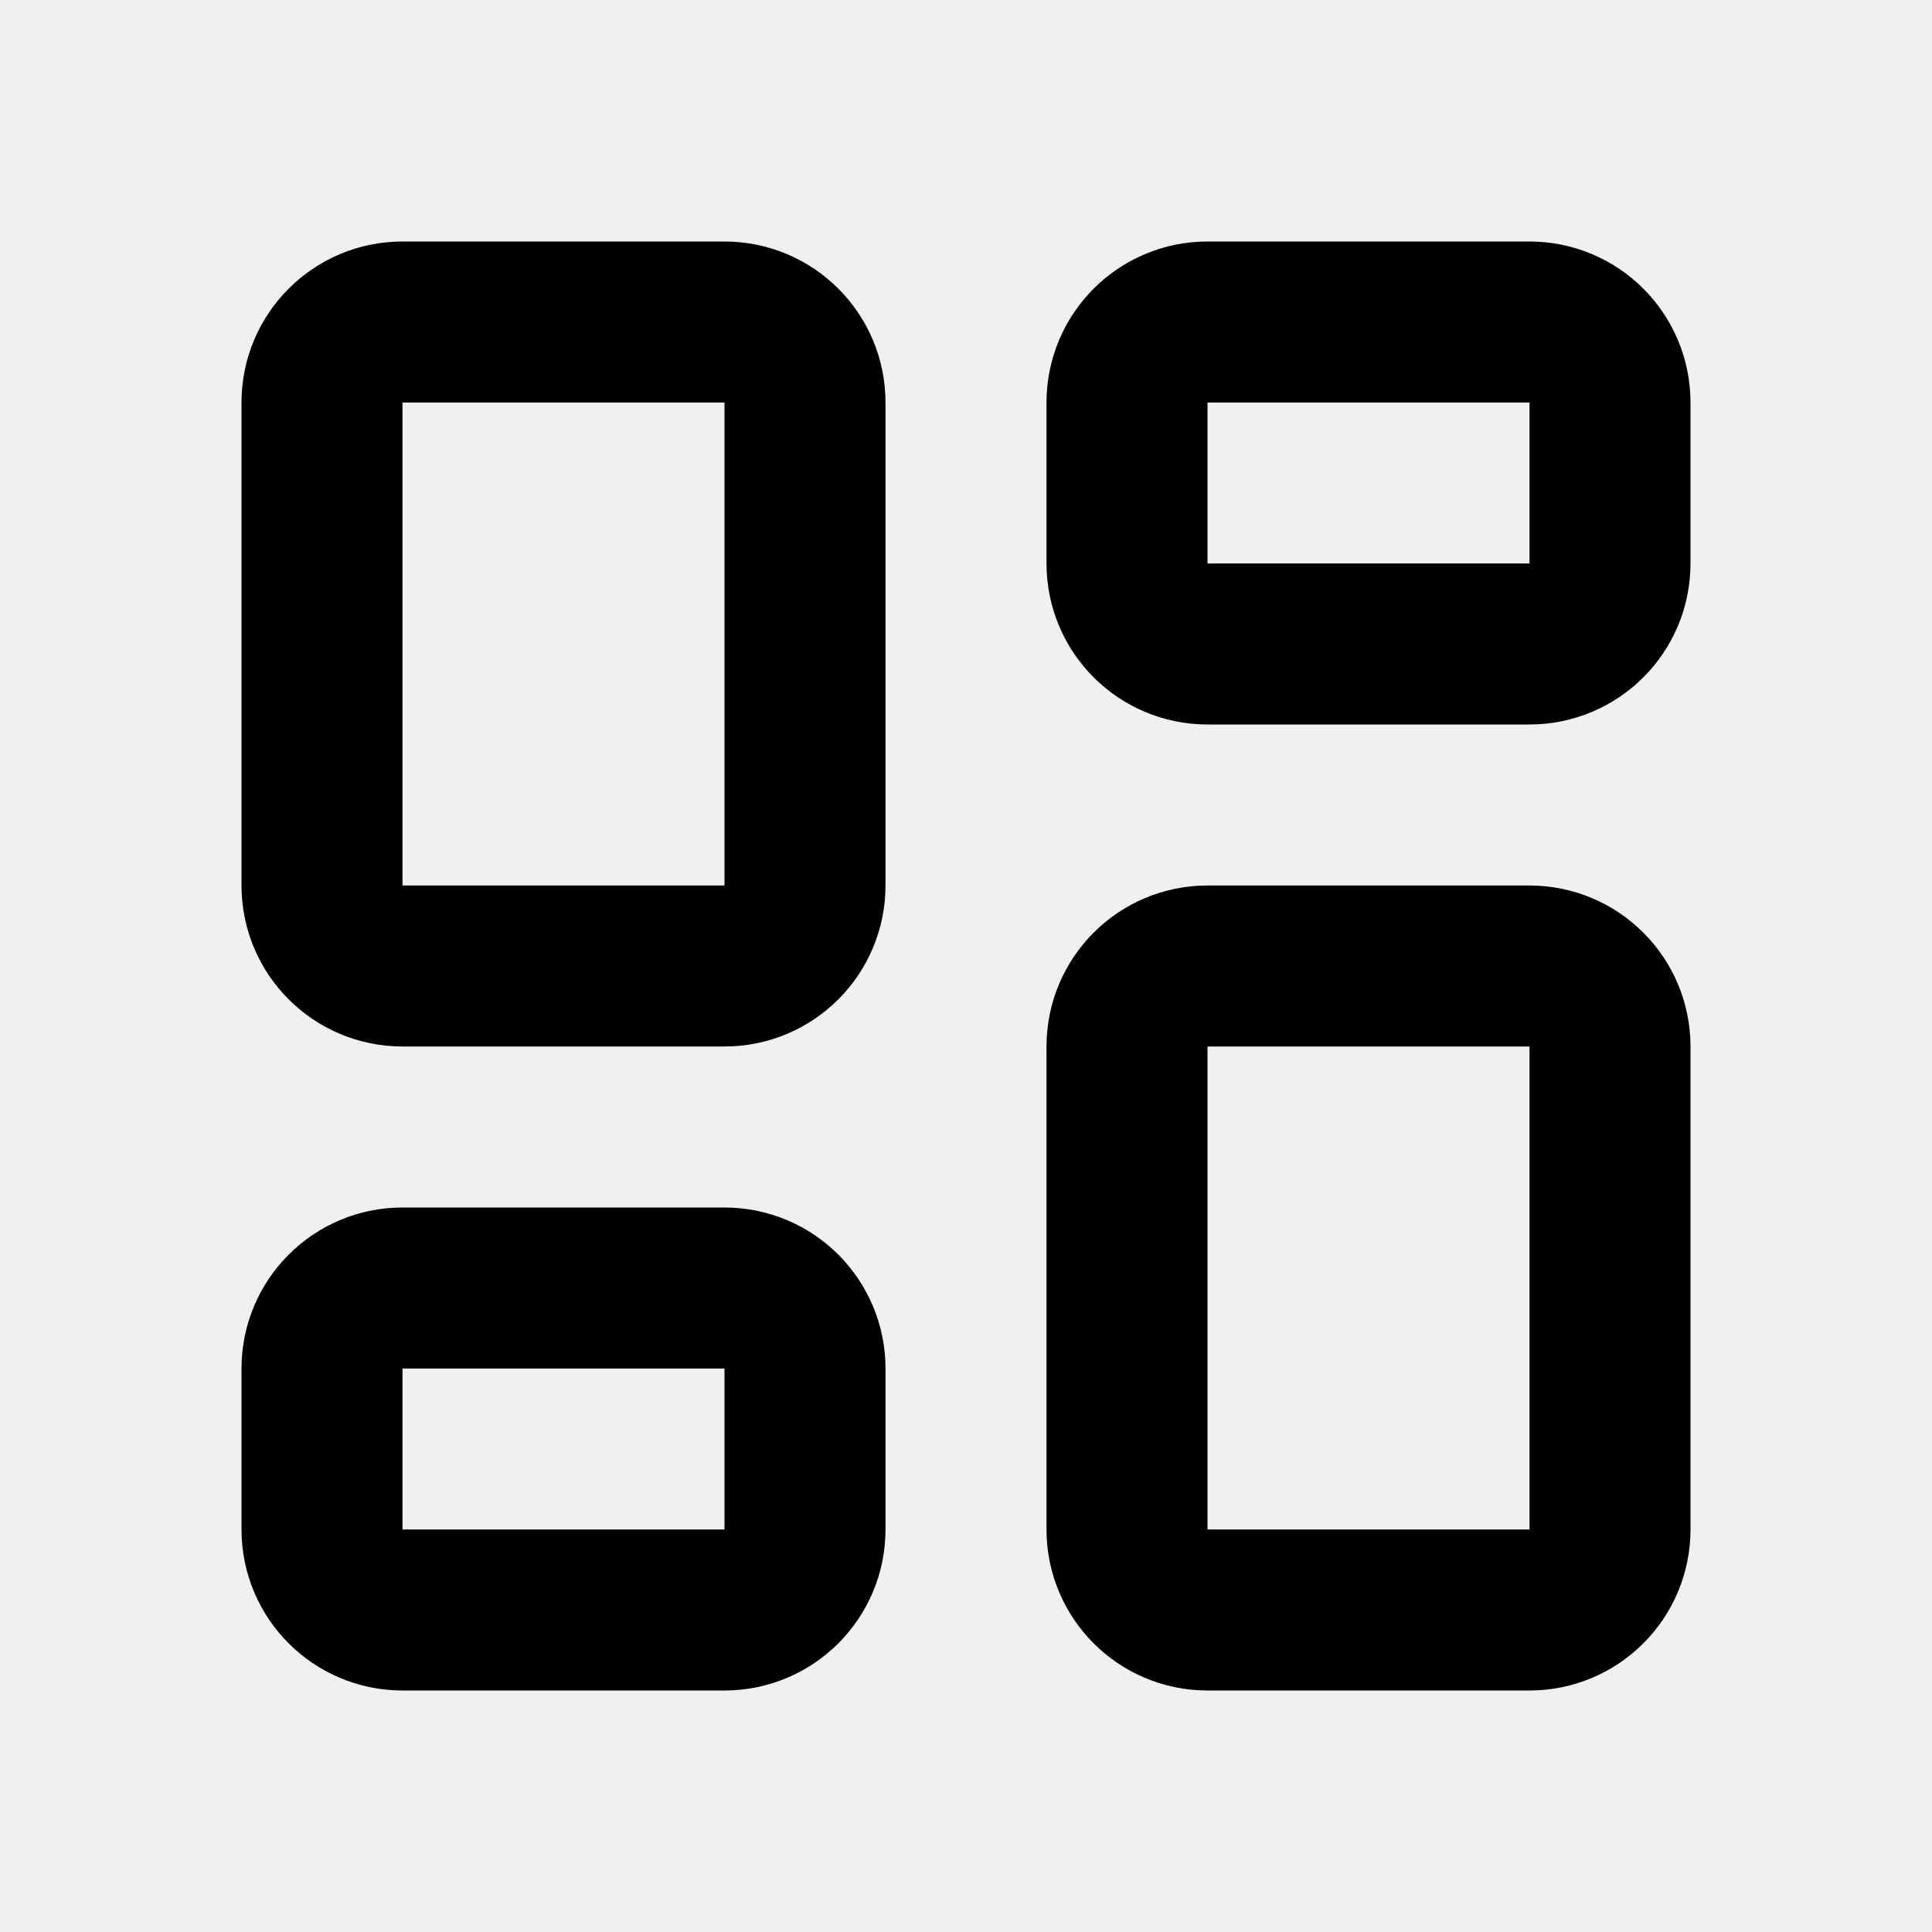
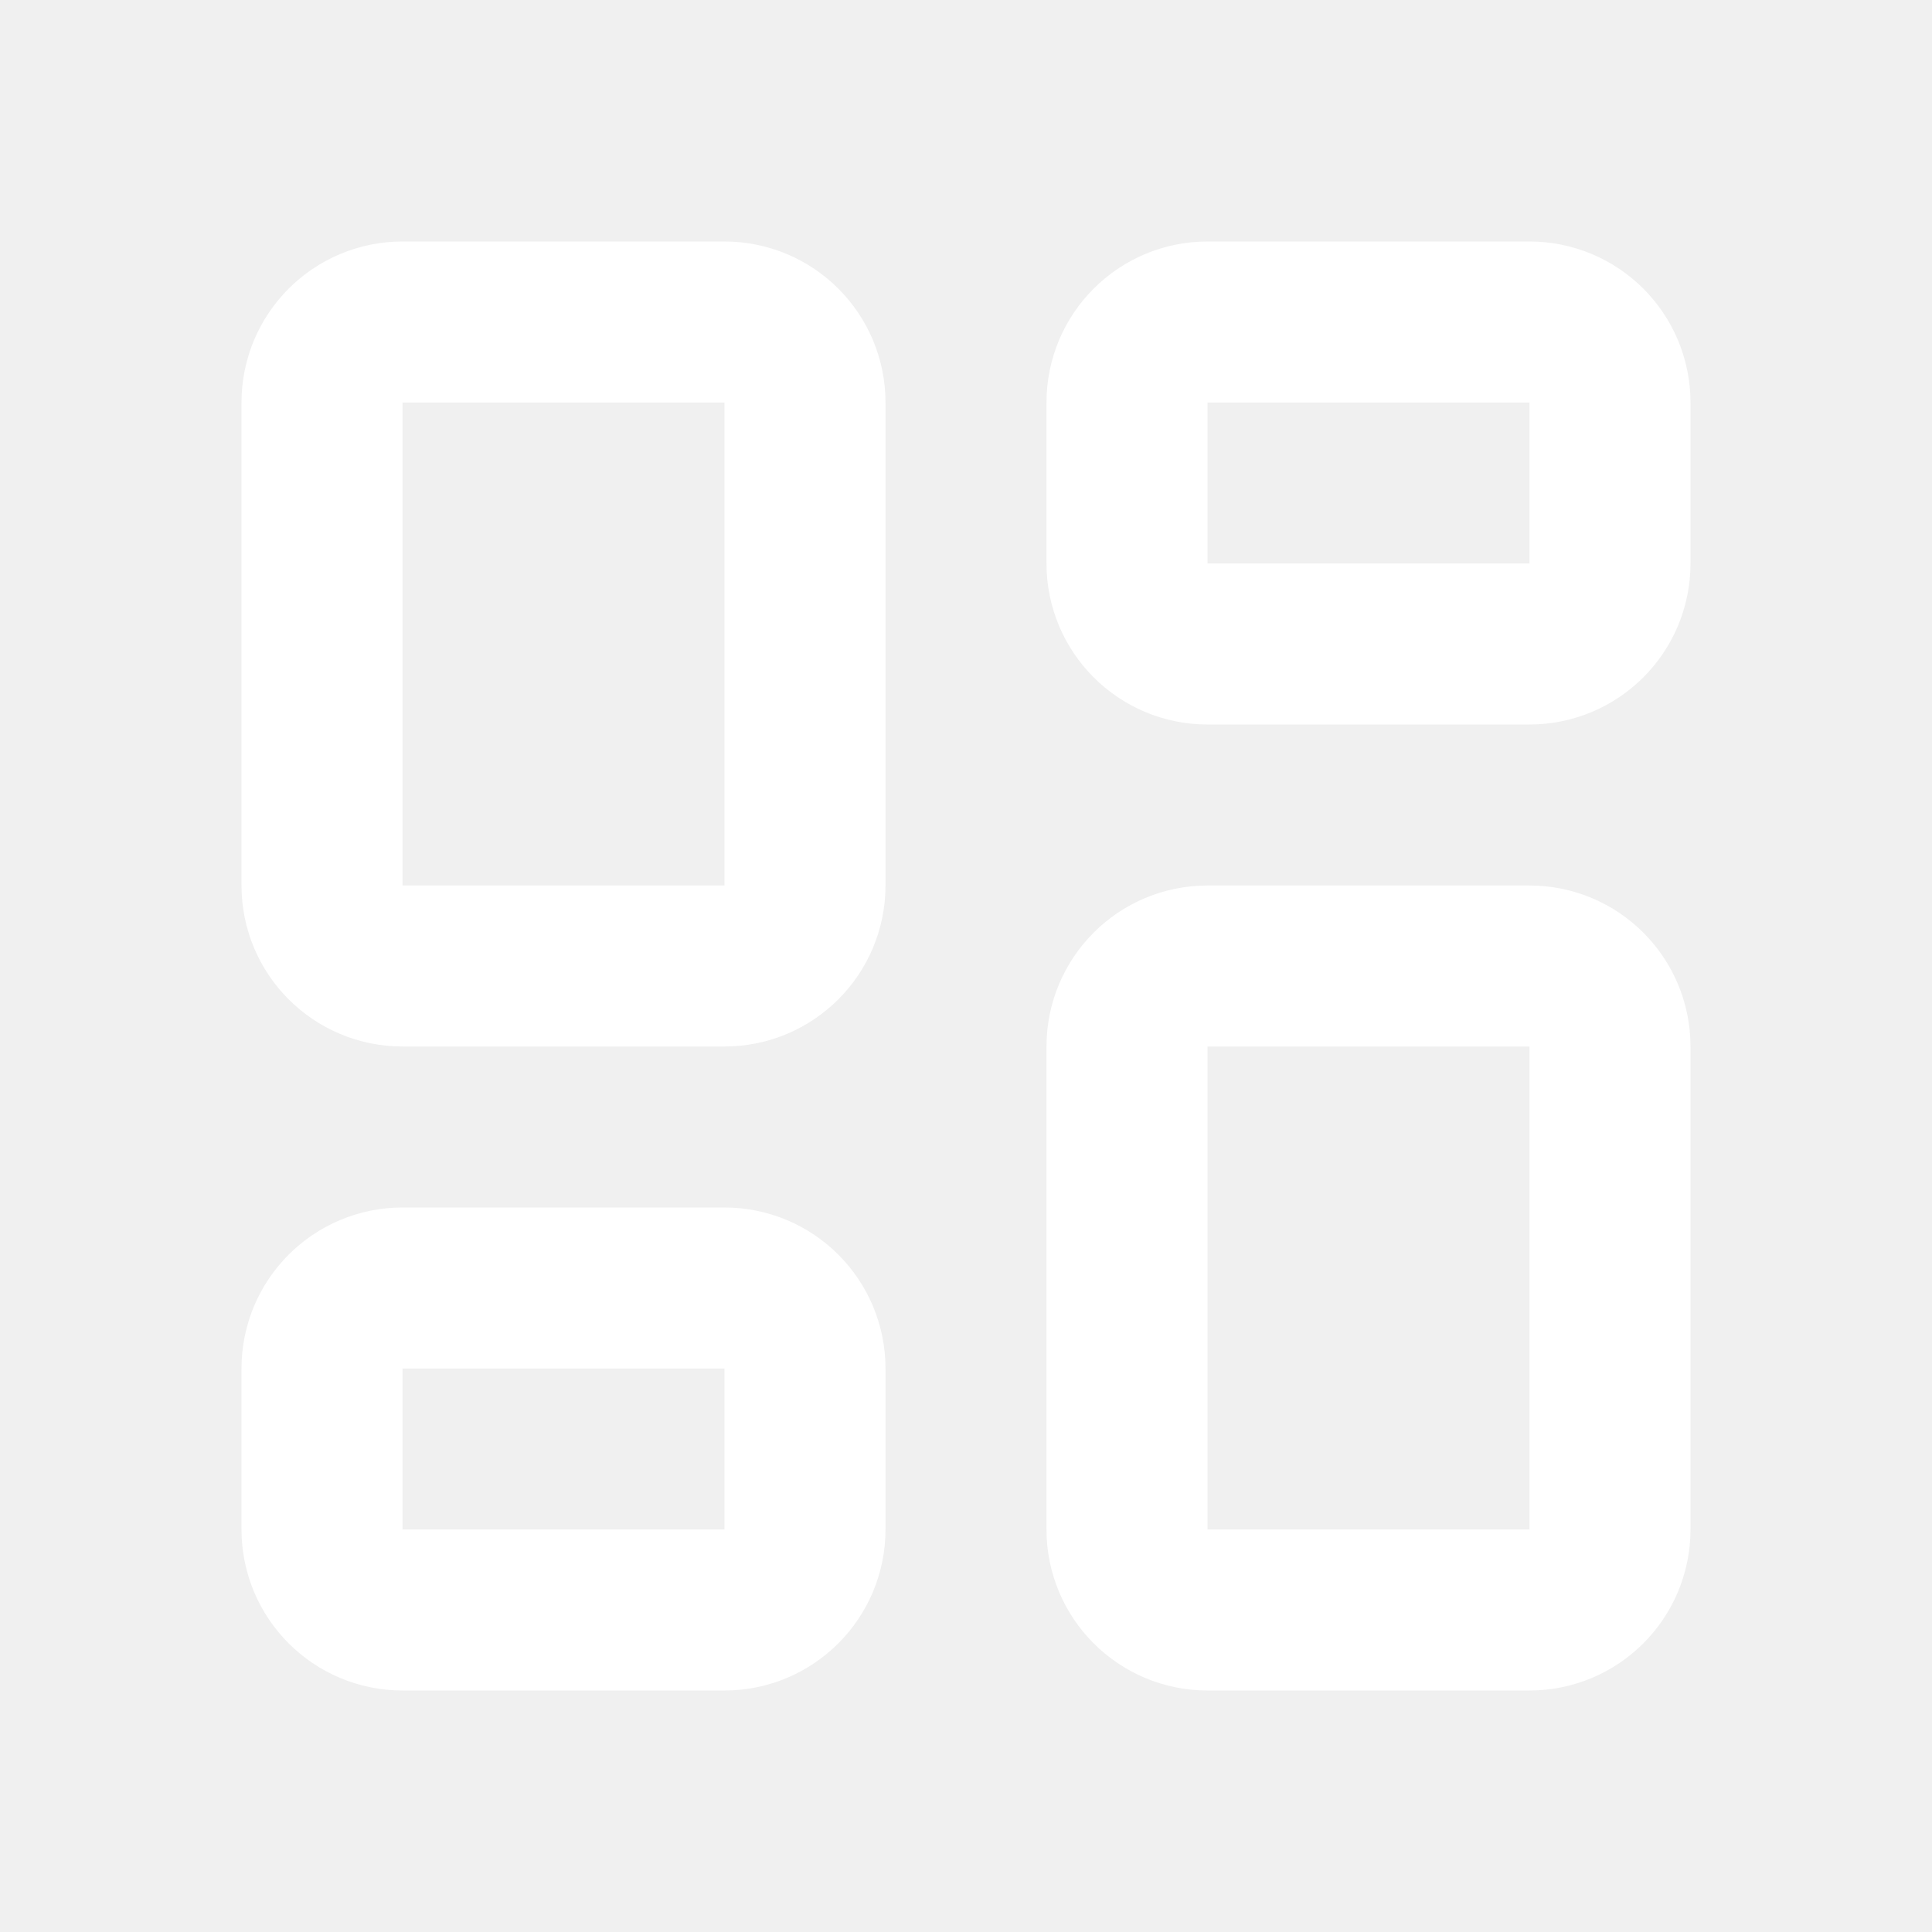
- <svg xmlns="http://www.w3.org/2000/svg" width="24" height="24" viewBox="0 0 24 24" fill="none" stroke="currentColor" stroke-width="2" stroke-linecap="round" stroke-linejoin="round" class="icon icon-tabler icons-tabler-outline icon-tabler-layout-dashboard">
+ <svg xmlns="http://www.w3.org/2000/svg" width="24" height="24" viewBox="0 0 24 24" fill="none" stroke="white" stroke-width="2" stroke-linecap="round" stroke-linejoin="round" class="icon icon-tabler icons-tabler-outline icon-tabler-layout-dashboard">
  <path stroke="none" d="M0 0h24v24H0z" fill="none" />
  <path d="M5 4h4a1 1 0 0 1 1 1v6a1 1 0 0 1 -1 1h-4a1 1 0 0 1 -1 -1v-6a1 1 0 0 1 1 -1" />
  <path d="M5 16h4a1 1 0 0 1 1 1v2a1 1 0 0 1 -1 1h-4a1 1 0 0 1 -1 -1v-2a1 1 0 0 1 1 -1" />
  <path d="M15 12h4a1 1 0 0 1 1 1v6a1 1 0 0 1 -1 1h-4a1 1 0 0 1 -1 -1v-6a1 1 0 0 1 1 -1" />
  <path d="M15 4h4a1 1 0 0 1 1 1v2a1 1 0 0 1 -1 1h-4a1 1 0 0 1 -1 -1v-2a1 1 0 0 1 1 -1" />
</svg>
